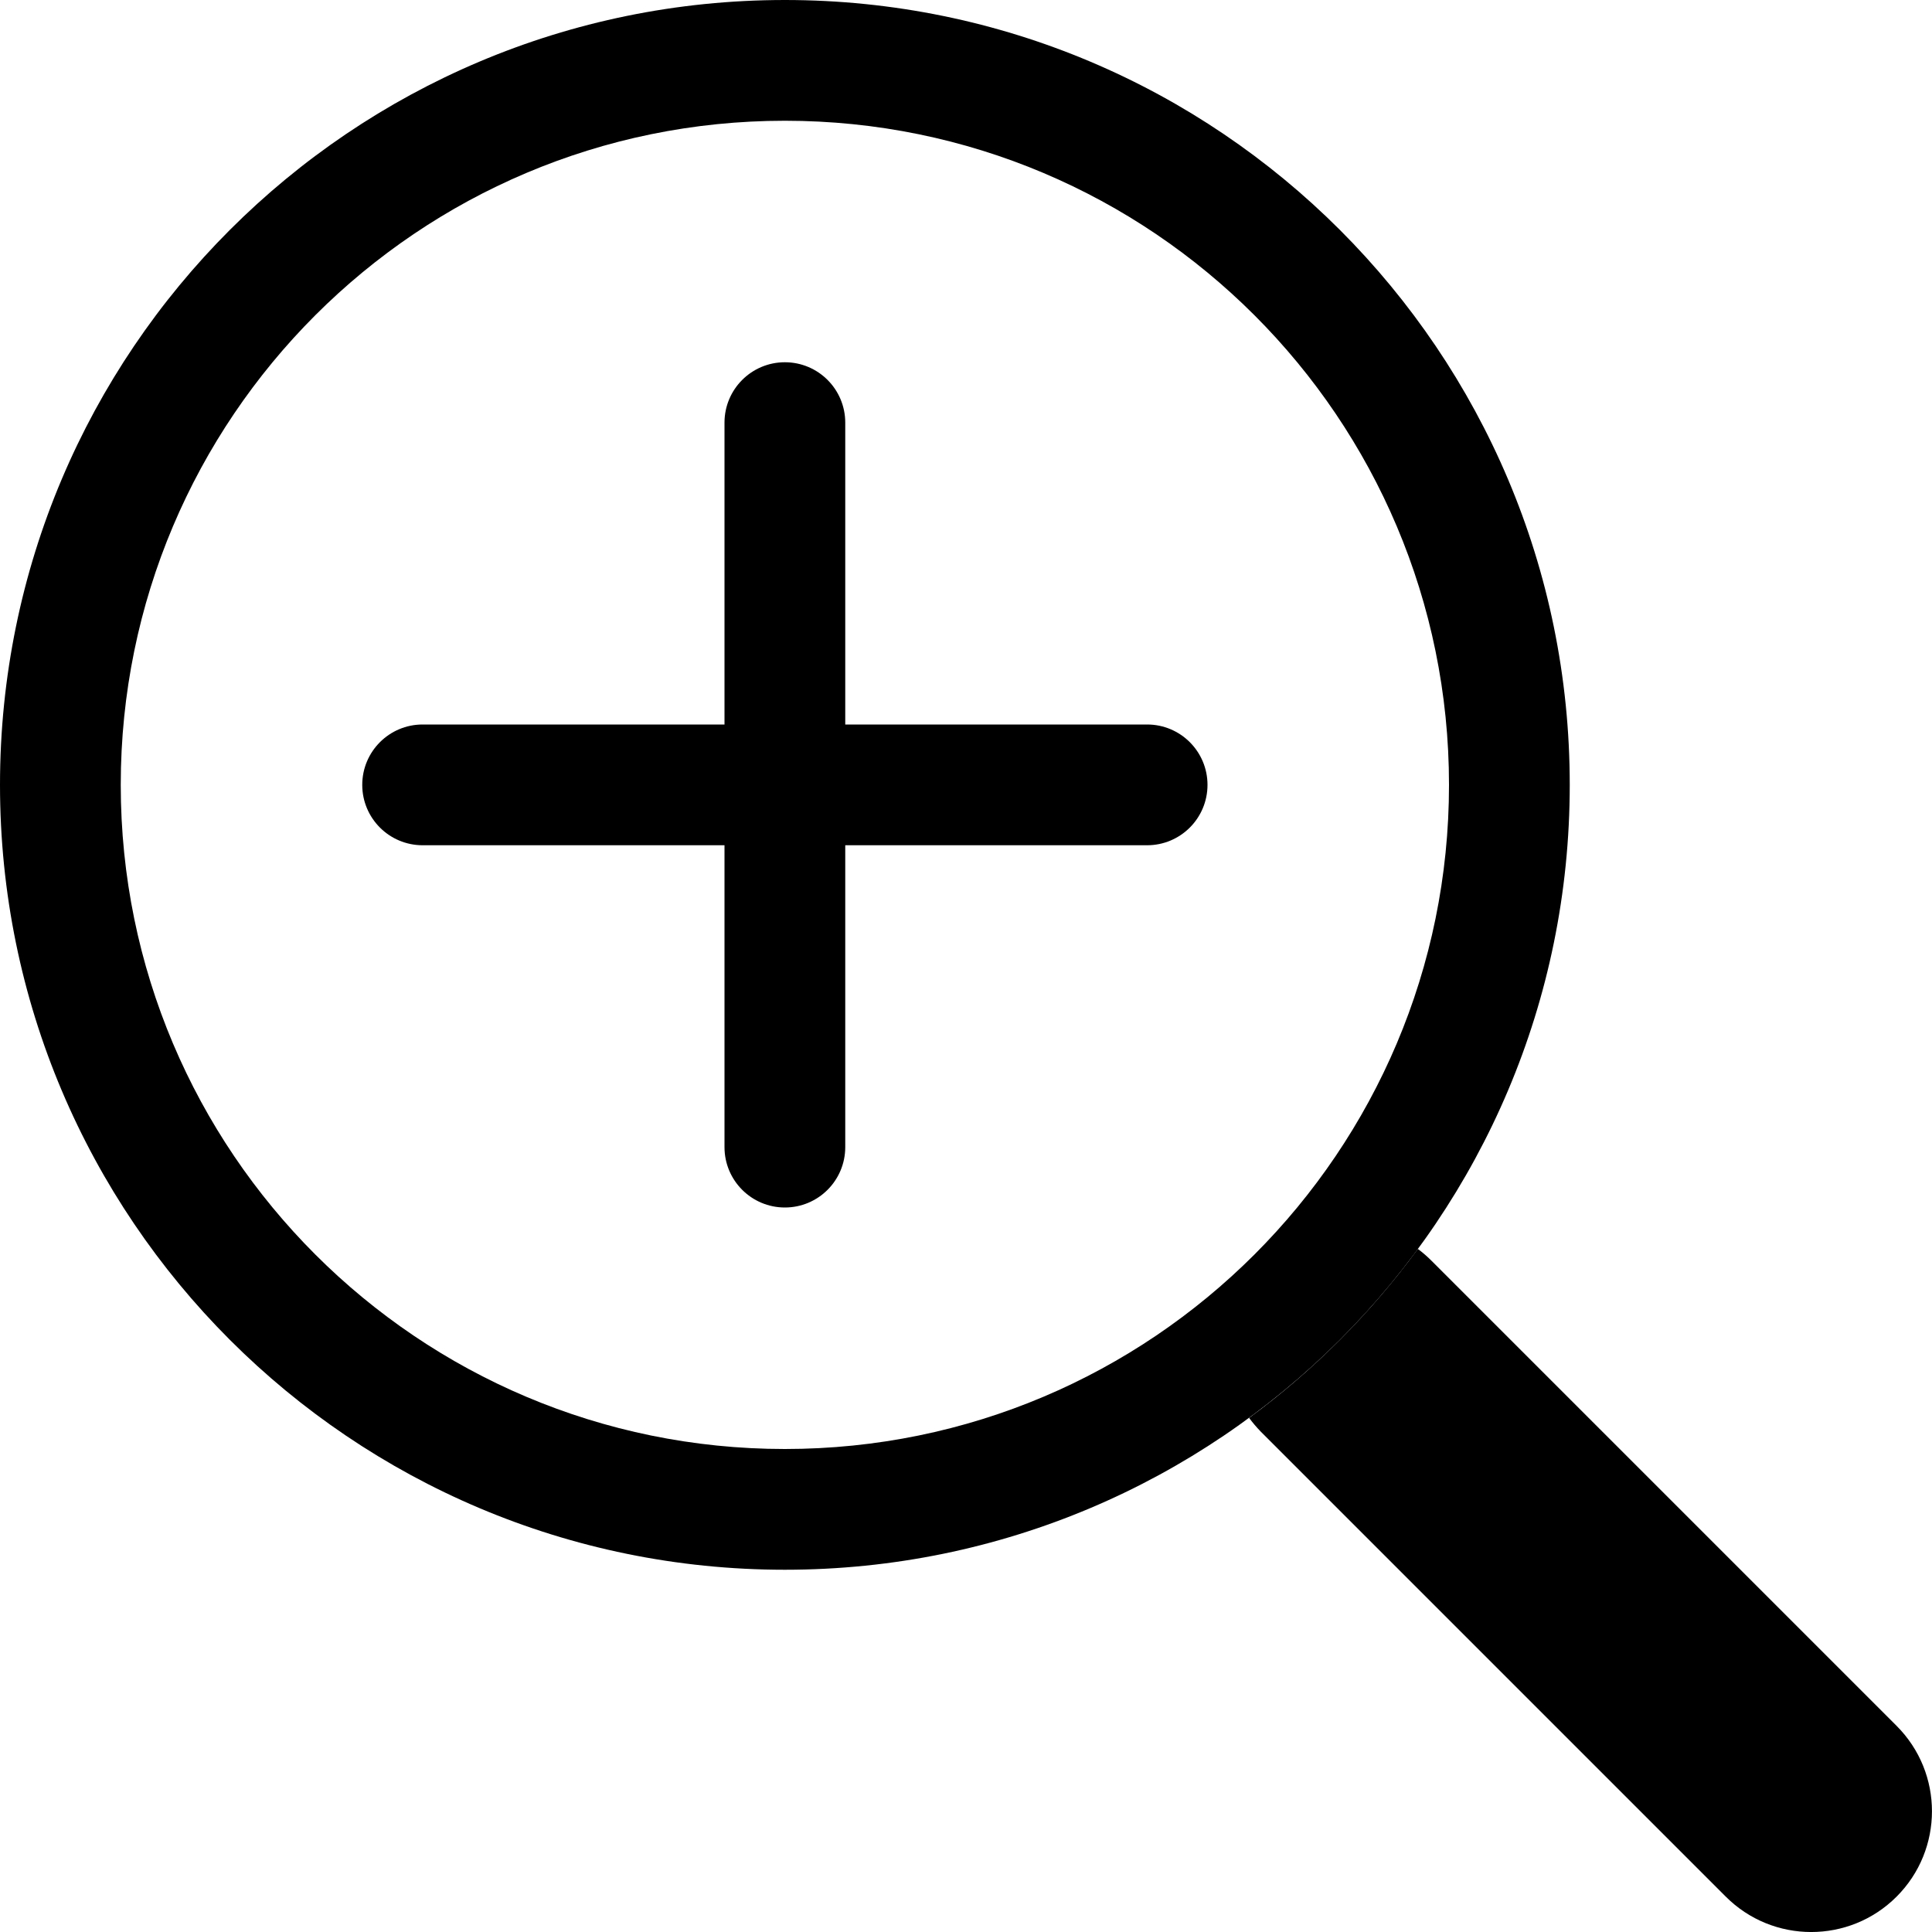
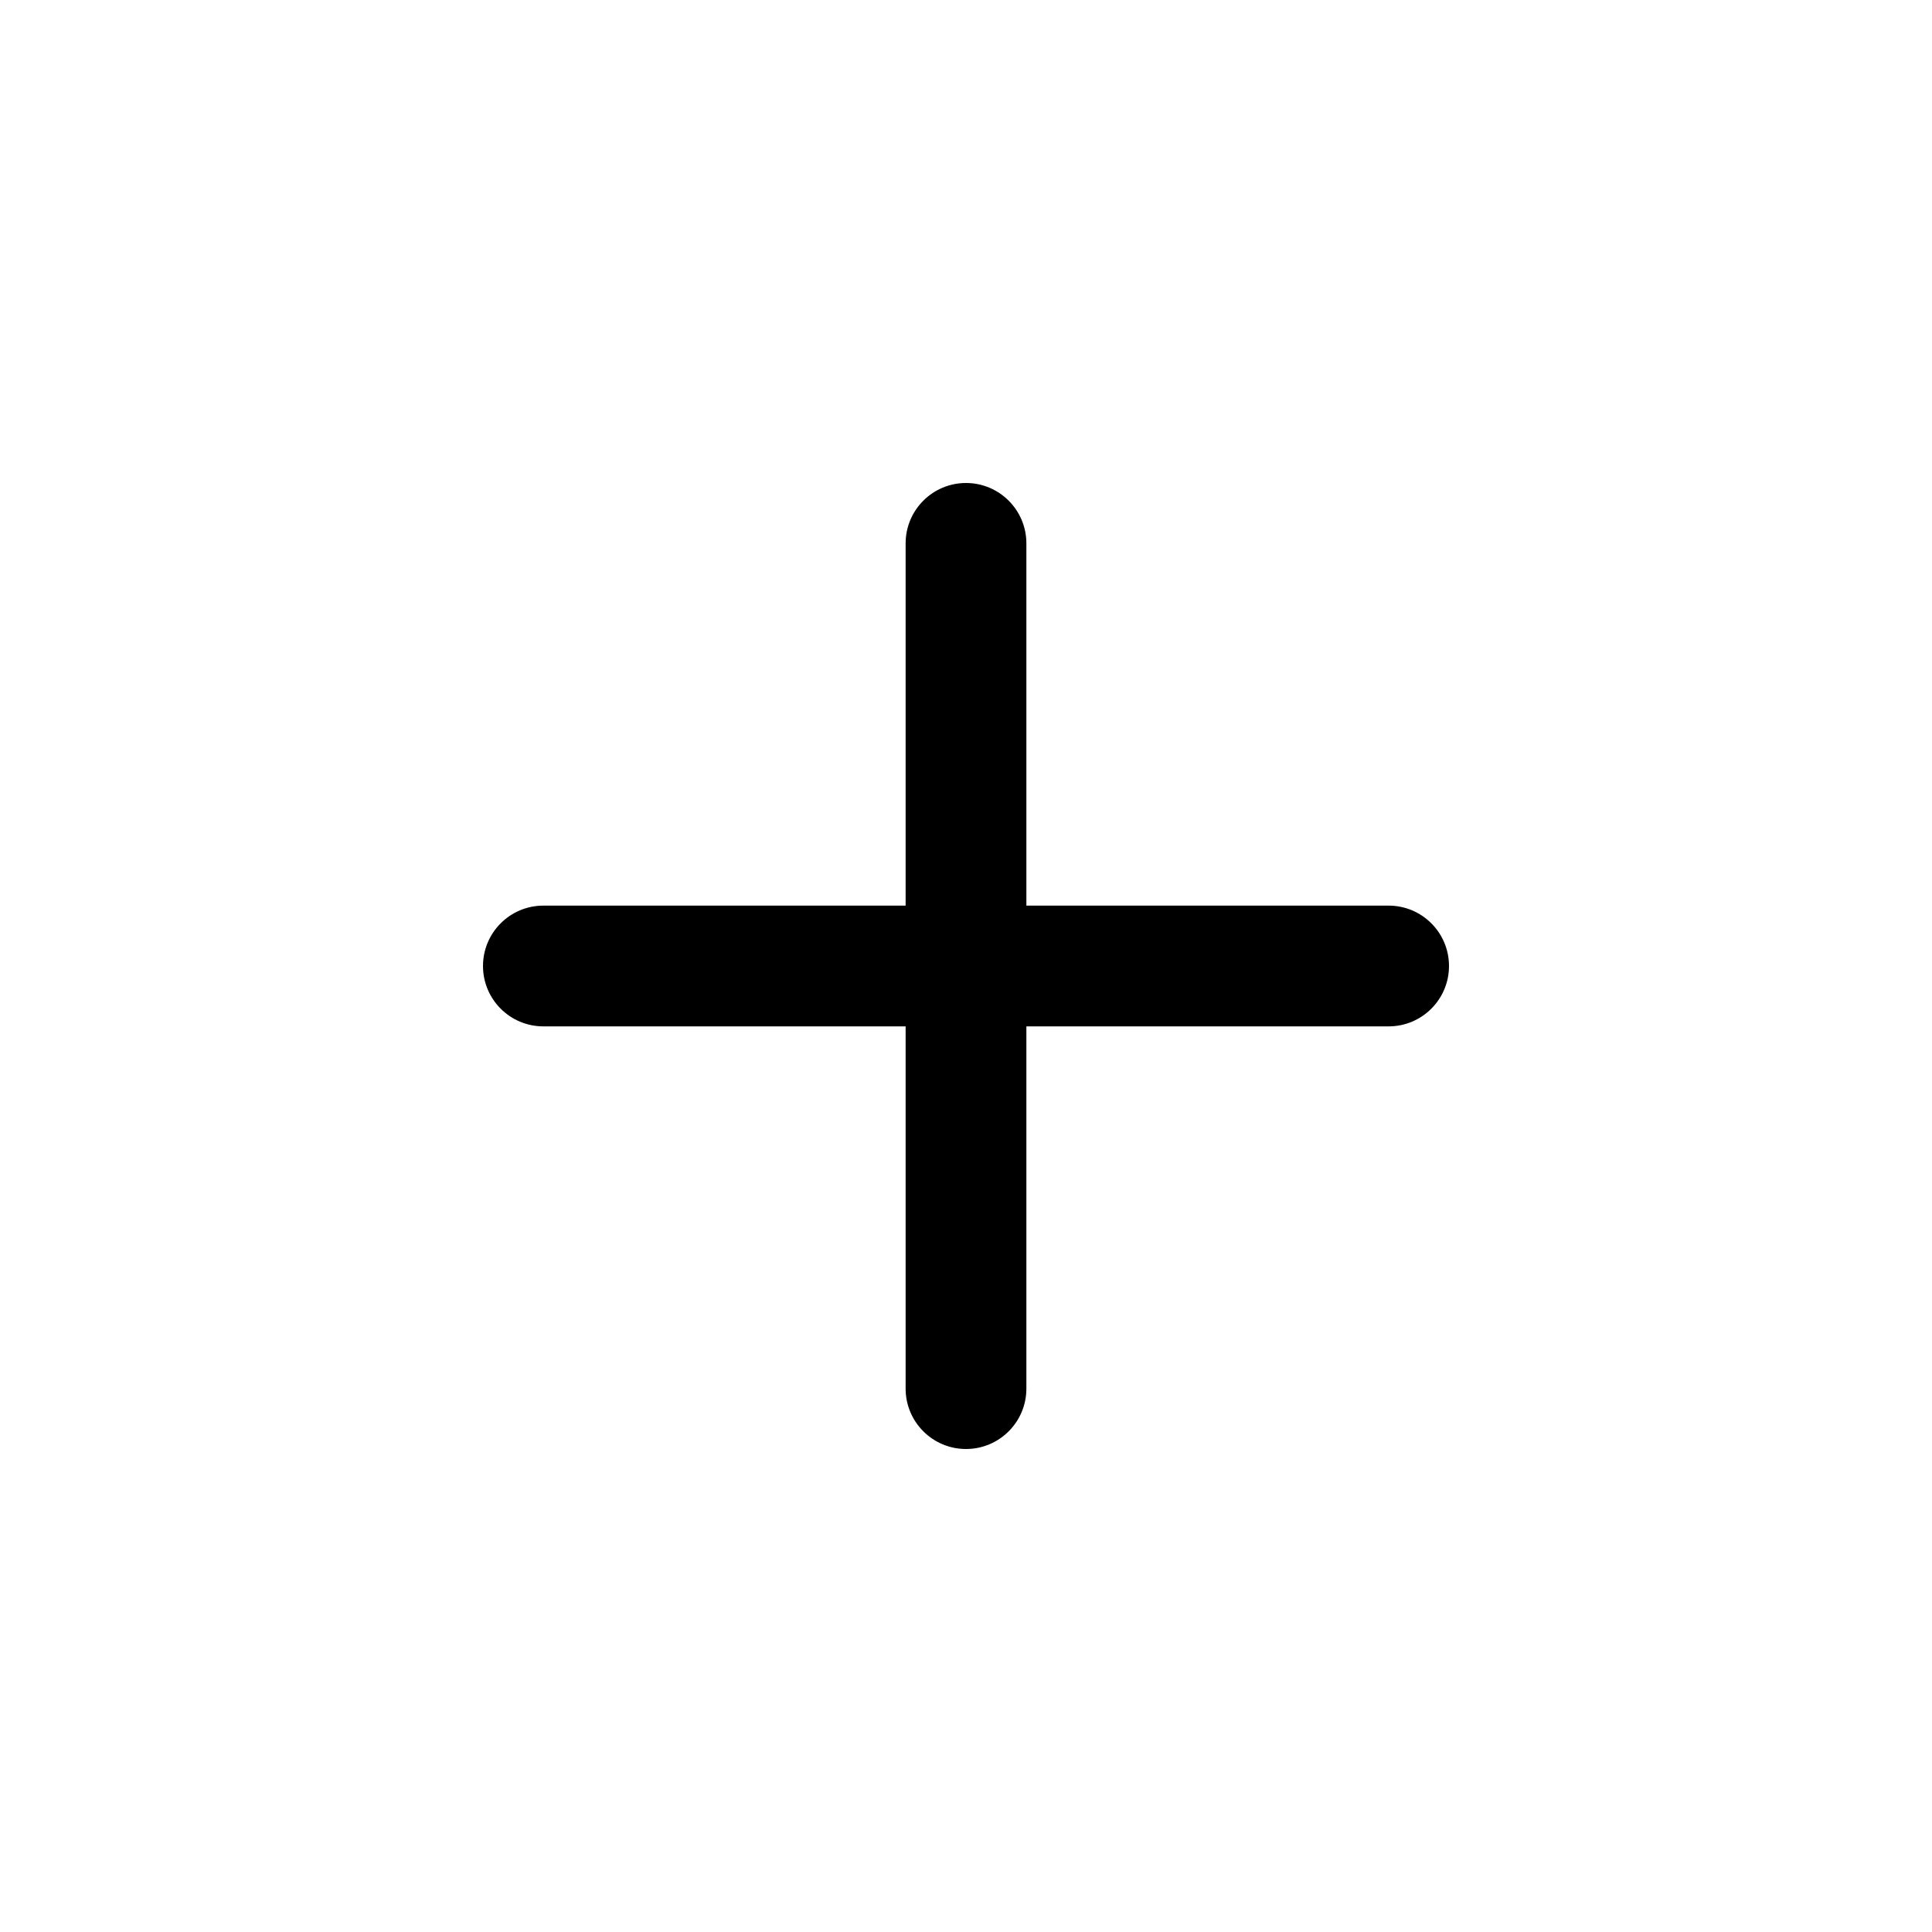
- <svg xmlns="http://www.w3.org/2000/svg" width="16" height="16" fill="currentColor" class="bi bi-zoom-in" viewBox="0 0 16 16">
-   <path fill-rule="evenodd" d="M6.5 12a5.5 5.5 0 1 0 0-11 5.5 5.5 0 0 0 0 11zM13 6.5a6.5 6.5 0 1 1-13 0 6.5 6.5 0 0 1 13 0z" />
-   <path d="M10.344 11.742c.03.04.062.078.098.115l3.85 3.85a1 1 0 0 0 1.415-1.414l-3.85-3.85a1.007 1.007 0 0 0-.115-.1 6.538 6.538 0 0 1-1.398 1.4z" />
-   <path fill-rule="evenodd" d="M6.5 3a.5.5 0 0 1 .5.5V6h2.5a.5.5 0 0 1 0 1H7v2.5a.5.5 0 0 1-1 0V7H3.5a.5.5 0 0 1 0-1H6V3.5a.5.5 0 0 1 .5-.5z" />
+ <svg xmlns="http://www.w3.org/2000/svg" width="16" height="16" fill="currentColor" class="bi bi-plus" viewBox="0 0 16 16">
+   <path d="M8 4a.5.5 0 0 1 .5.5v3h3a.5.5 0 0 1 0 1h-3v3a.5.5 0 0 1-1 0v-3h-3a.5.5 0 0 1 0-1h3v-3A.5.5 0 0 1 8 4z" />
</svg>
